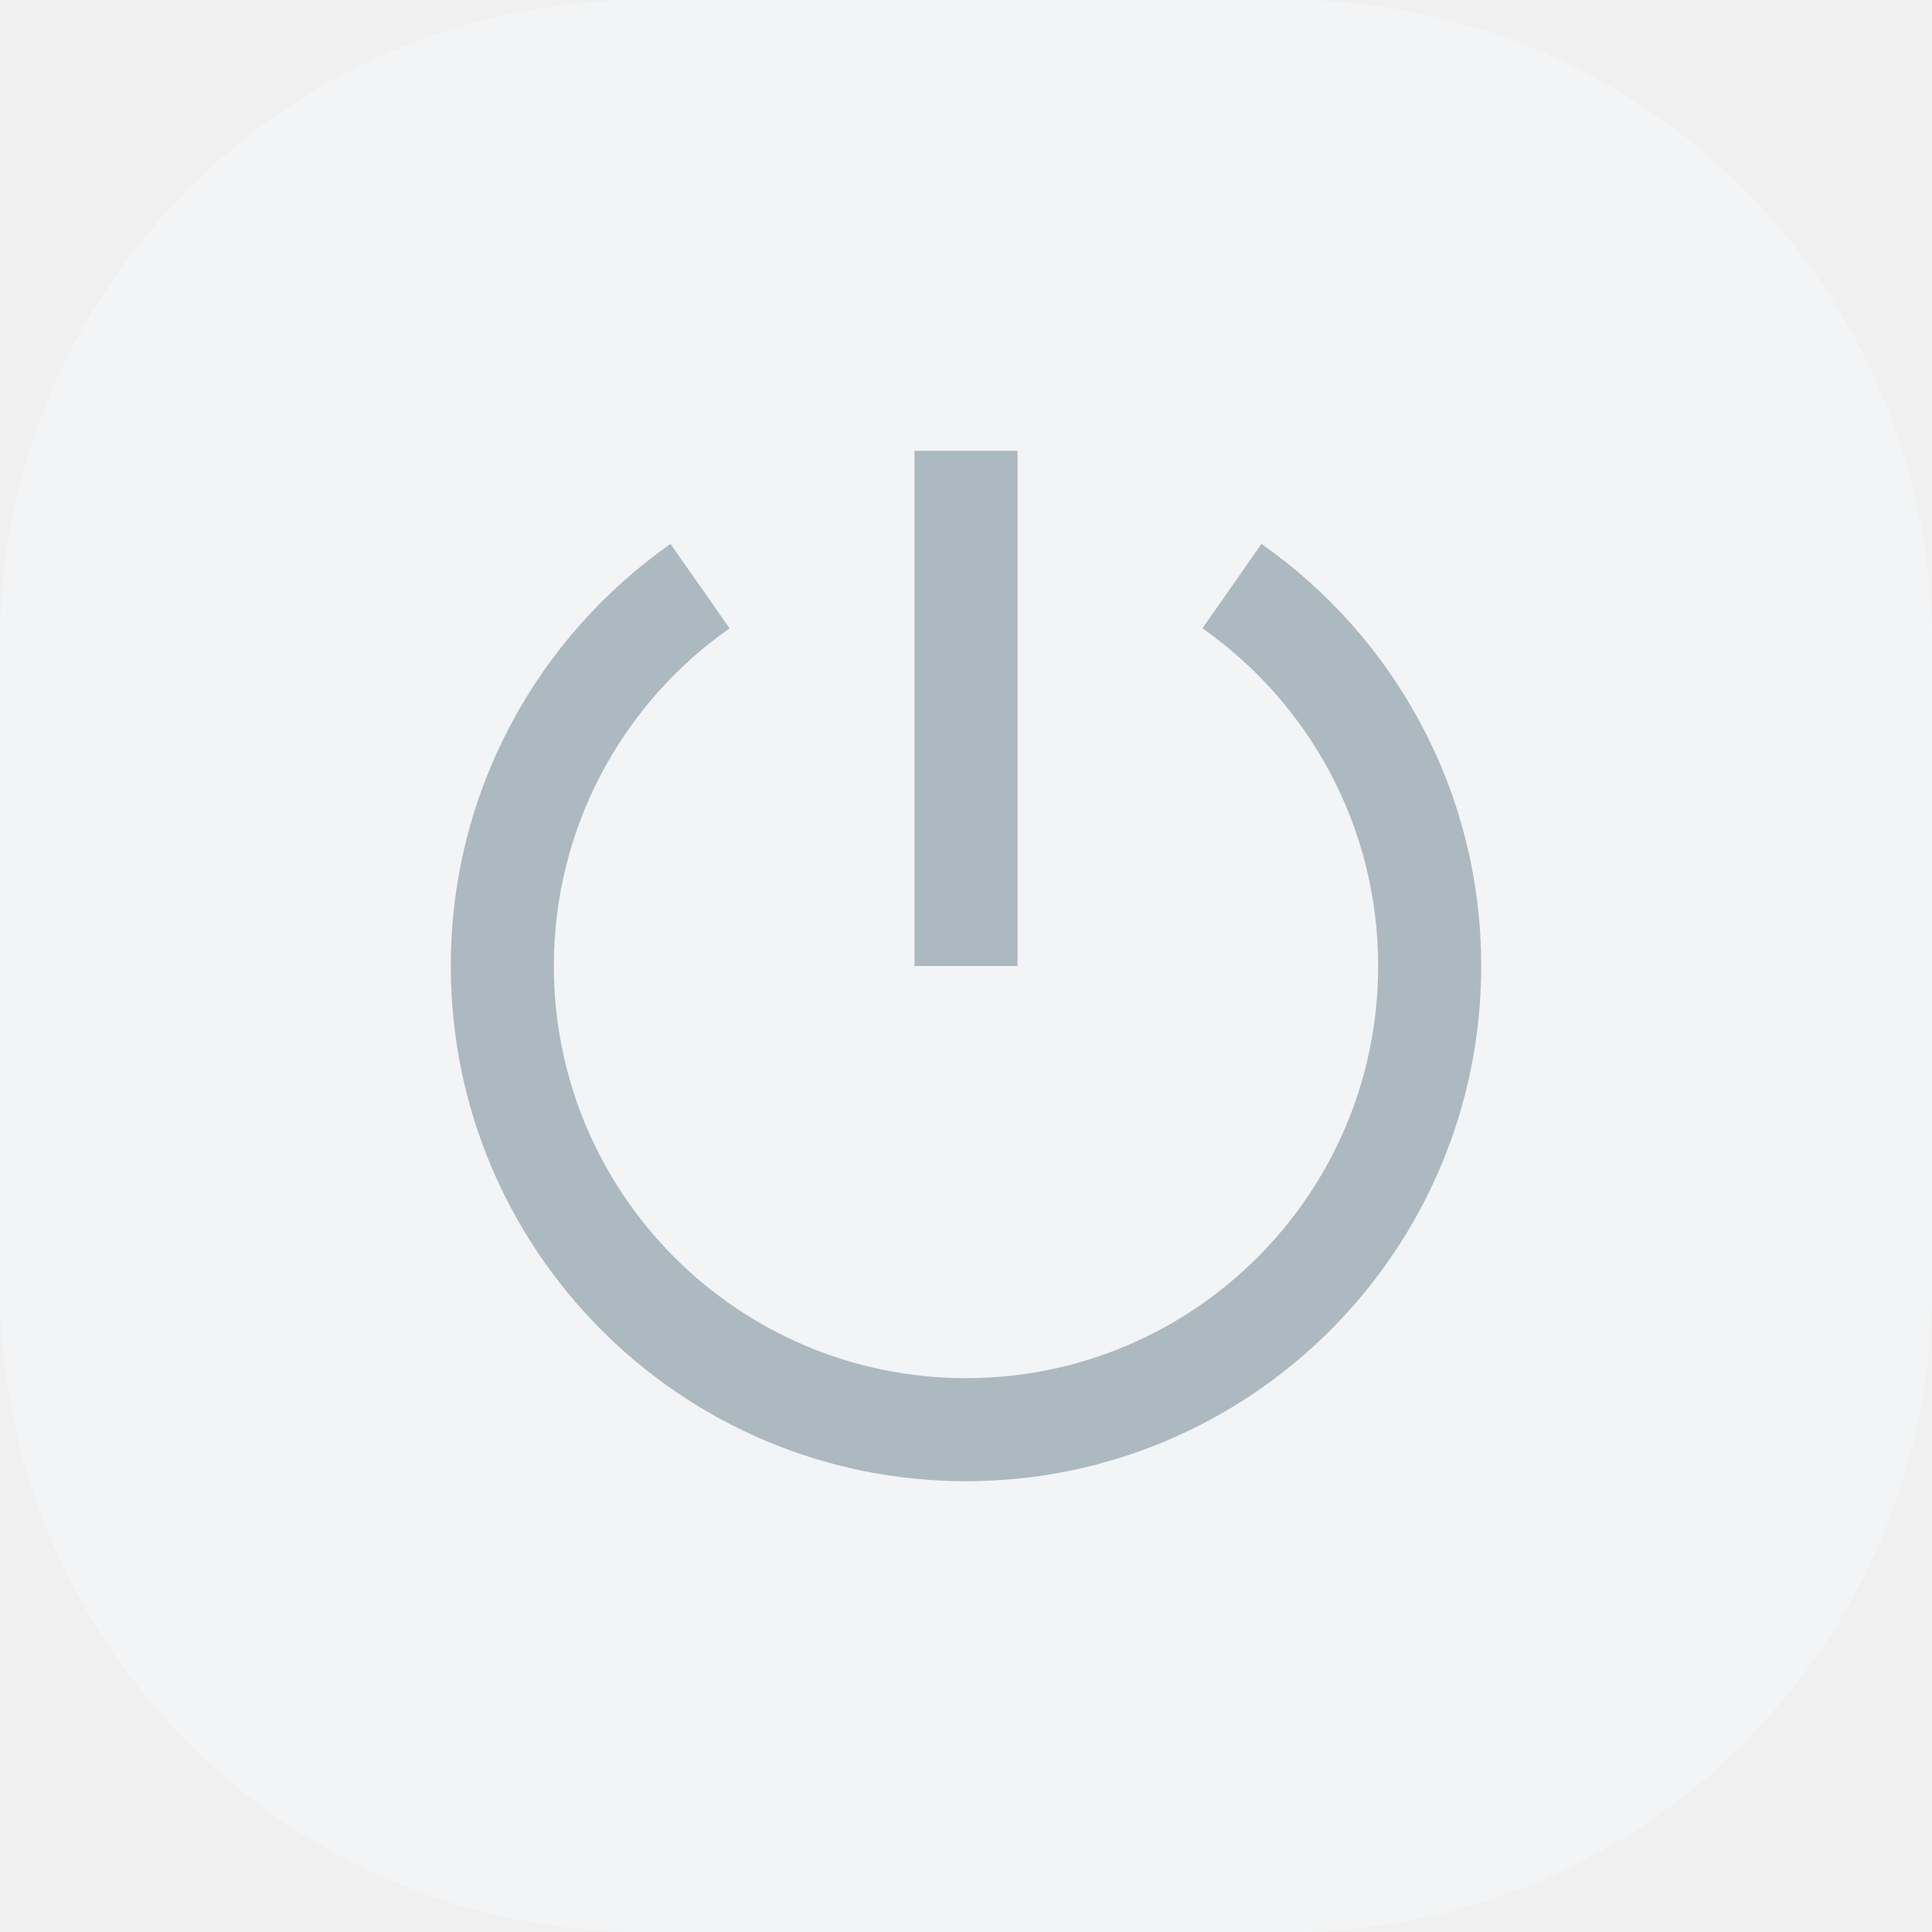
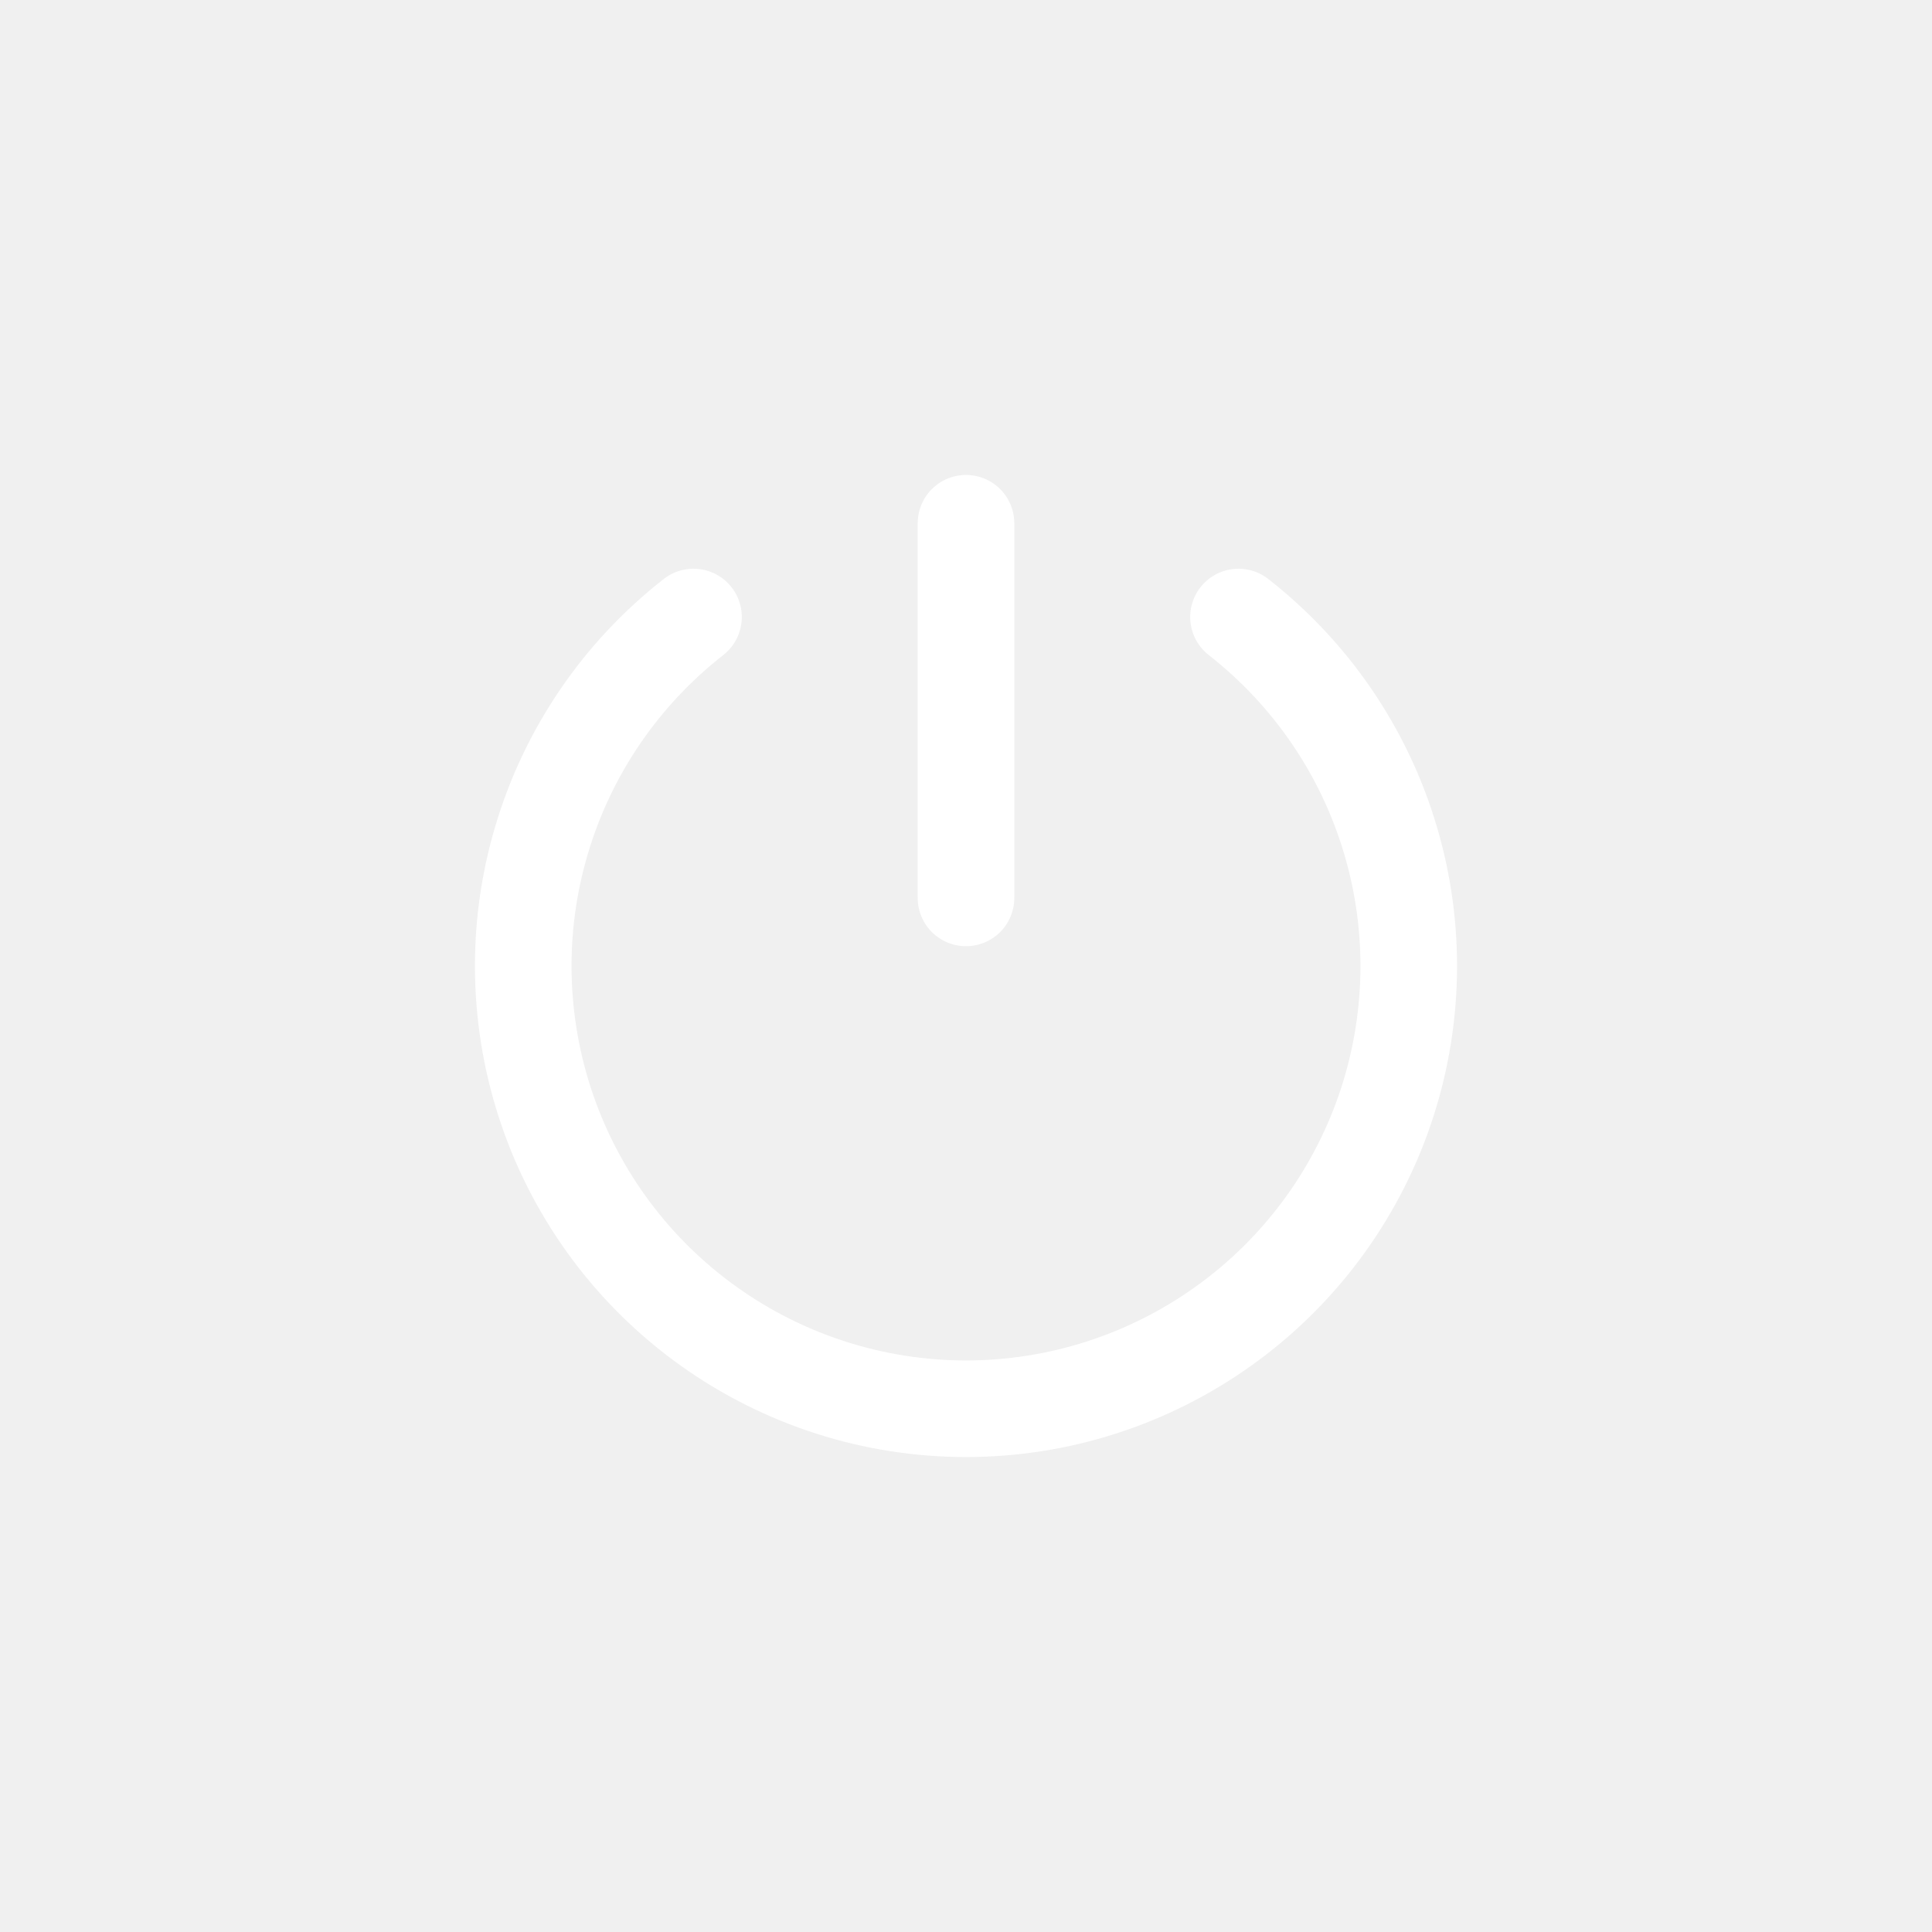
- <svg xmlns="http://www.w3.org/2000/svg" width="30" height="30" viewBox="0 0 30 30" fill="none">
-   <rect width="30" height="30" rx="10" fill="#F2F4F5" />
-   <g clip-path="url(#clip0_2300_1368)">
-     <path d="M10.412 8.446L11.329 9.756C9.679 10.914 8.6 12.831 8.6 15C8.6 18.535 11.465 21.4 15 21.4C18.535 21.4 21.4 18.535 21.4 15C21.4 12.831 20.321 10.914 18.671 9.756L19.588 8.446C21.651 9.892 23 12.289 23 15C23 19.418 19.418 23 15 23C10.582 23 7 19.418 7 15C7 12.289 8.349 9.892 10.412 8.446ZM14.2 15V7H15.8V15H14.2Z" fill="#ADB9C0" />
-   </g>
-   <defs>
-     <clipPath id="clip0_2300_1368">
-       <rect width="16" height="16" fill="white" transform="translate(7 7)" />
-     </clipPath>
-   </defs>
+ <svg xmlns="http://www.w3.org/2000/svg" width="24" height="24" viewBox="0 0 24 24" fill="none">
+   <path d="M12 6.5V11.154" stroke="white" stroke-width="1.2" stroke-linecap="round" stroke-linejoin="round" />
+   <path d="M15.385 7.665C16.287 8.37 16.948 9.338 17.273 10.437C17.599 11.534 17.573 12.707 17.201 13.79C16.828 14.873 16.127 15.812 15.194 16.477C14.262 17.142 13.145 17.5 12 17.5C10.855 17.5 9.738 17.142 8.806 16.477C7.873 15.812 7.172 14.873 6.799 13.79C6.427 12.707 6.401 11.534 6.727 10.437C7.052 9.338 7.713 8.37 8.615 7.665" stroke="white" stroke-width="1.2" stroke-linecap="round" stroke-linejoin="round" />
</svg>
